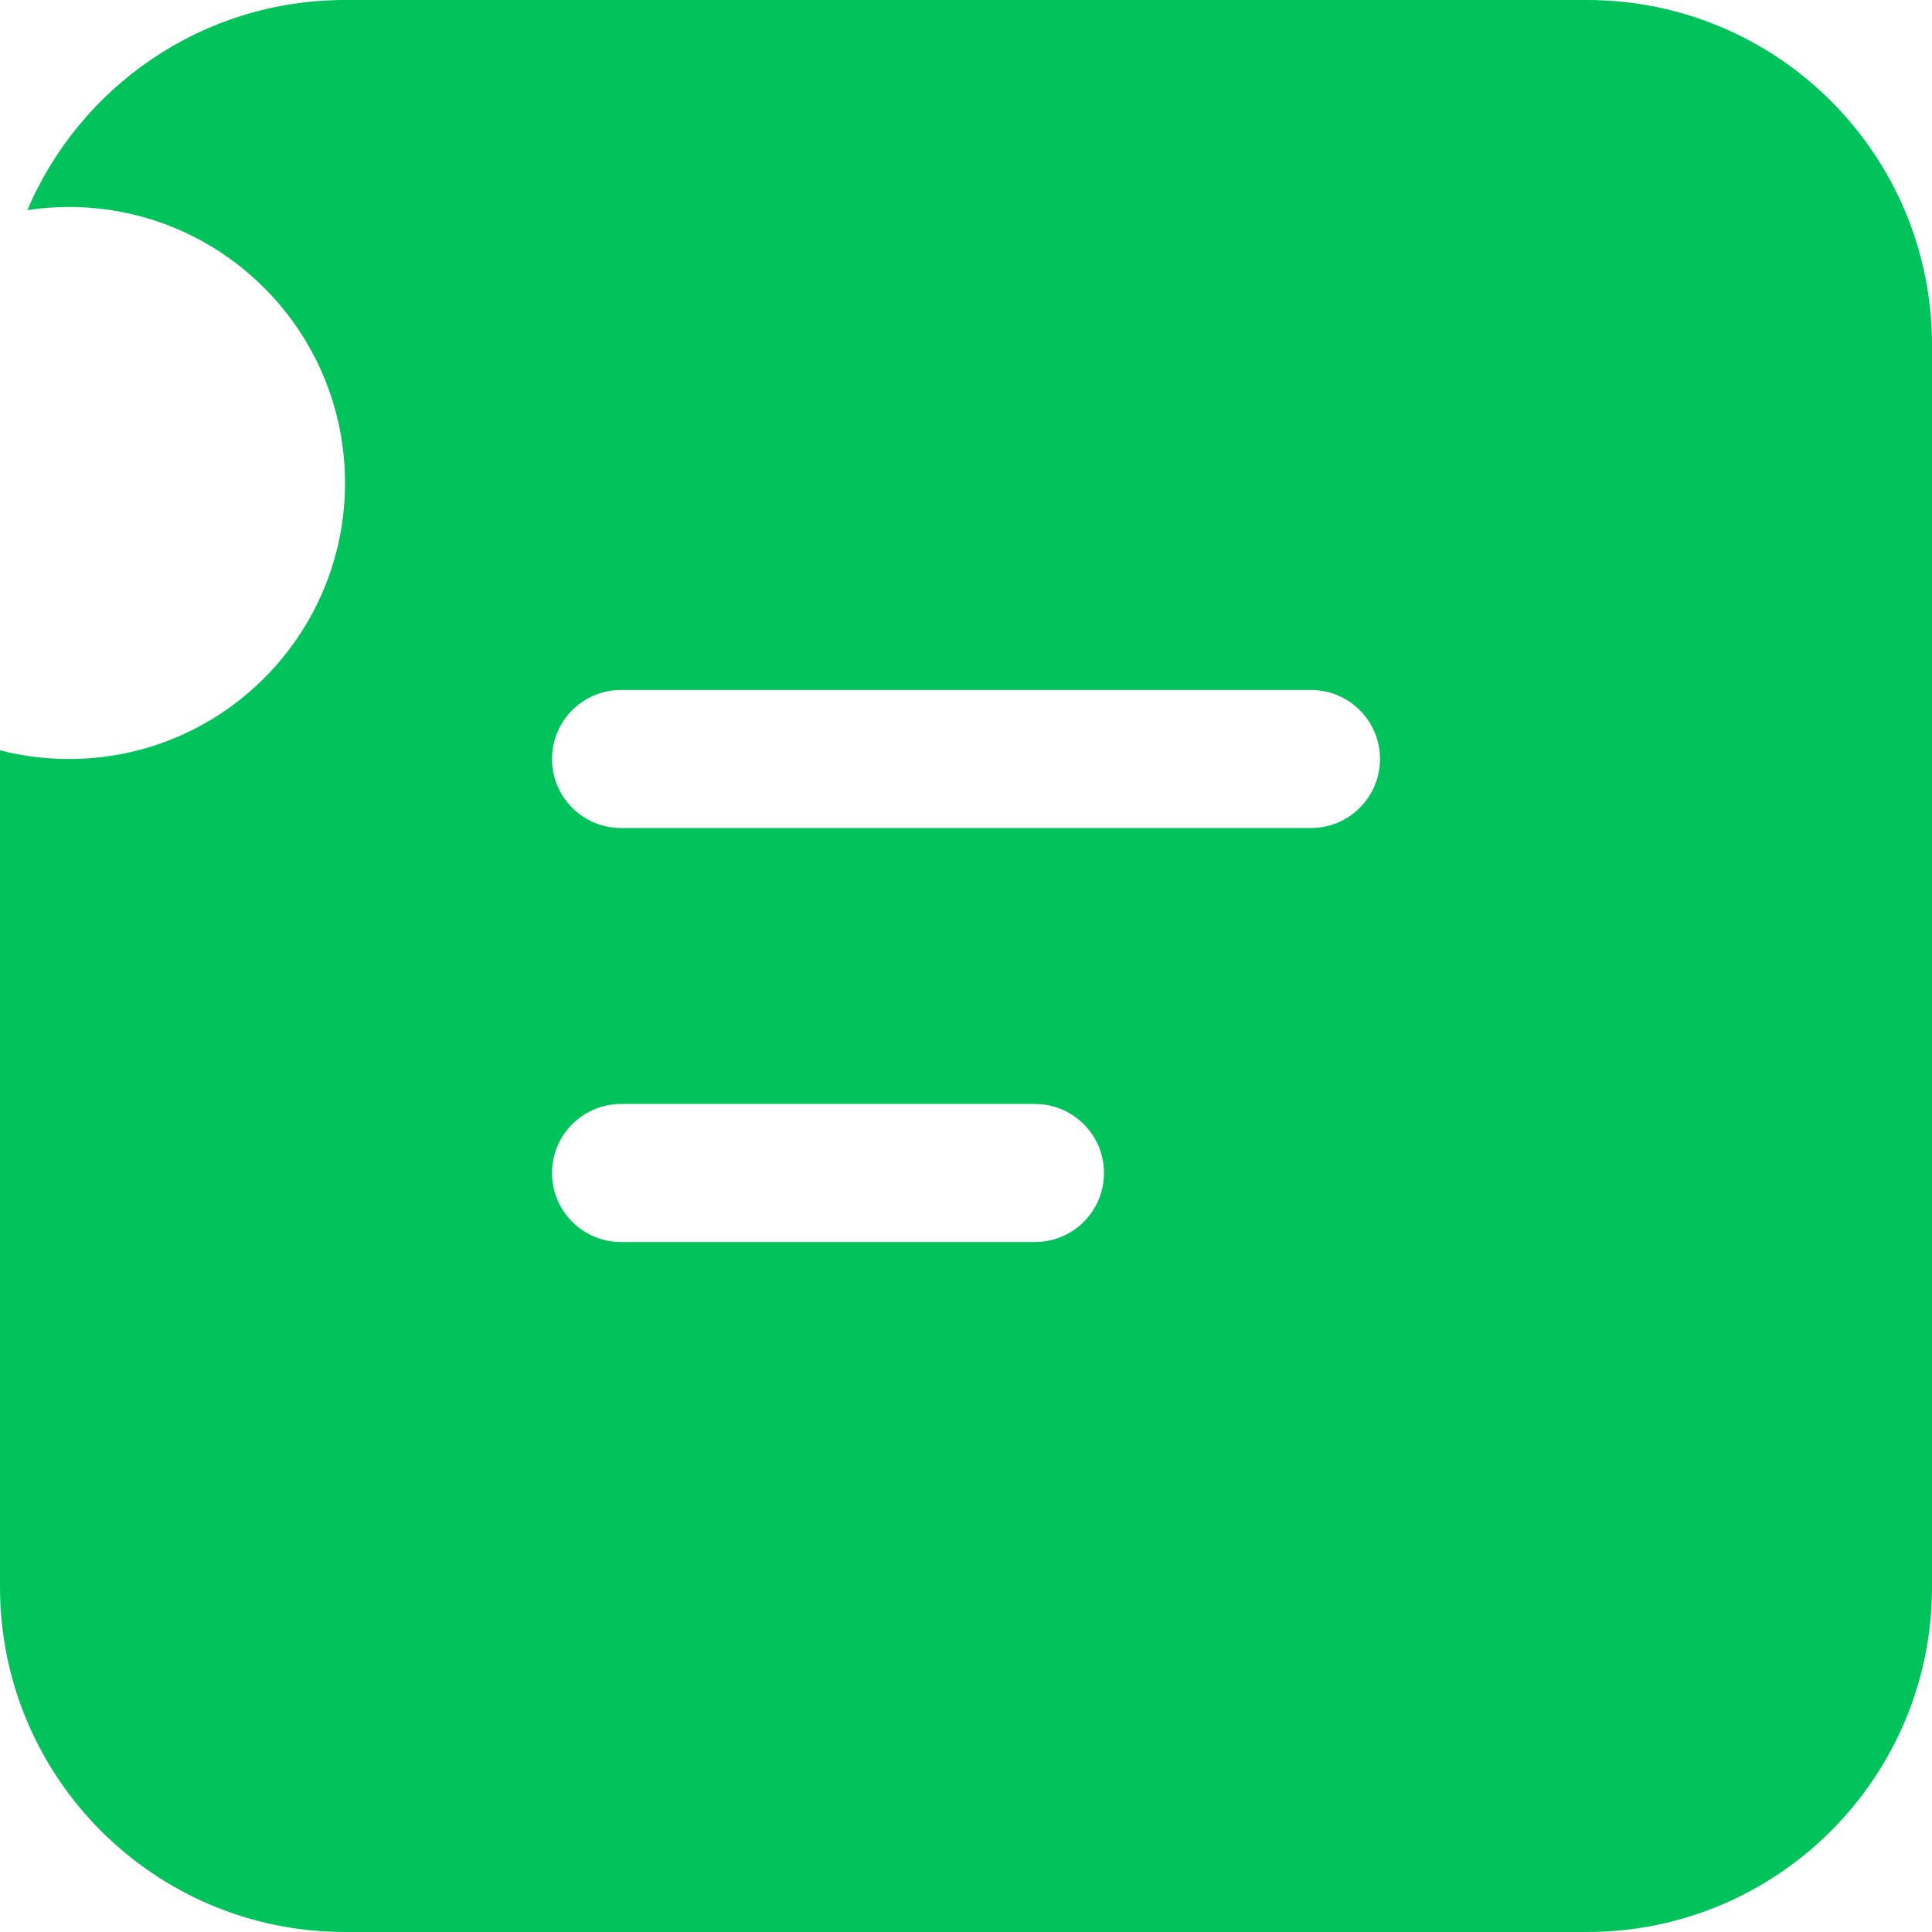
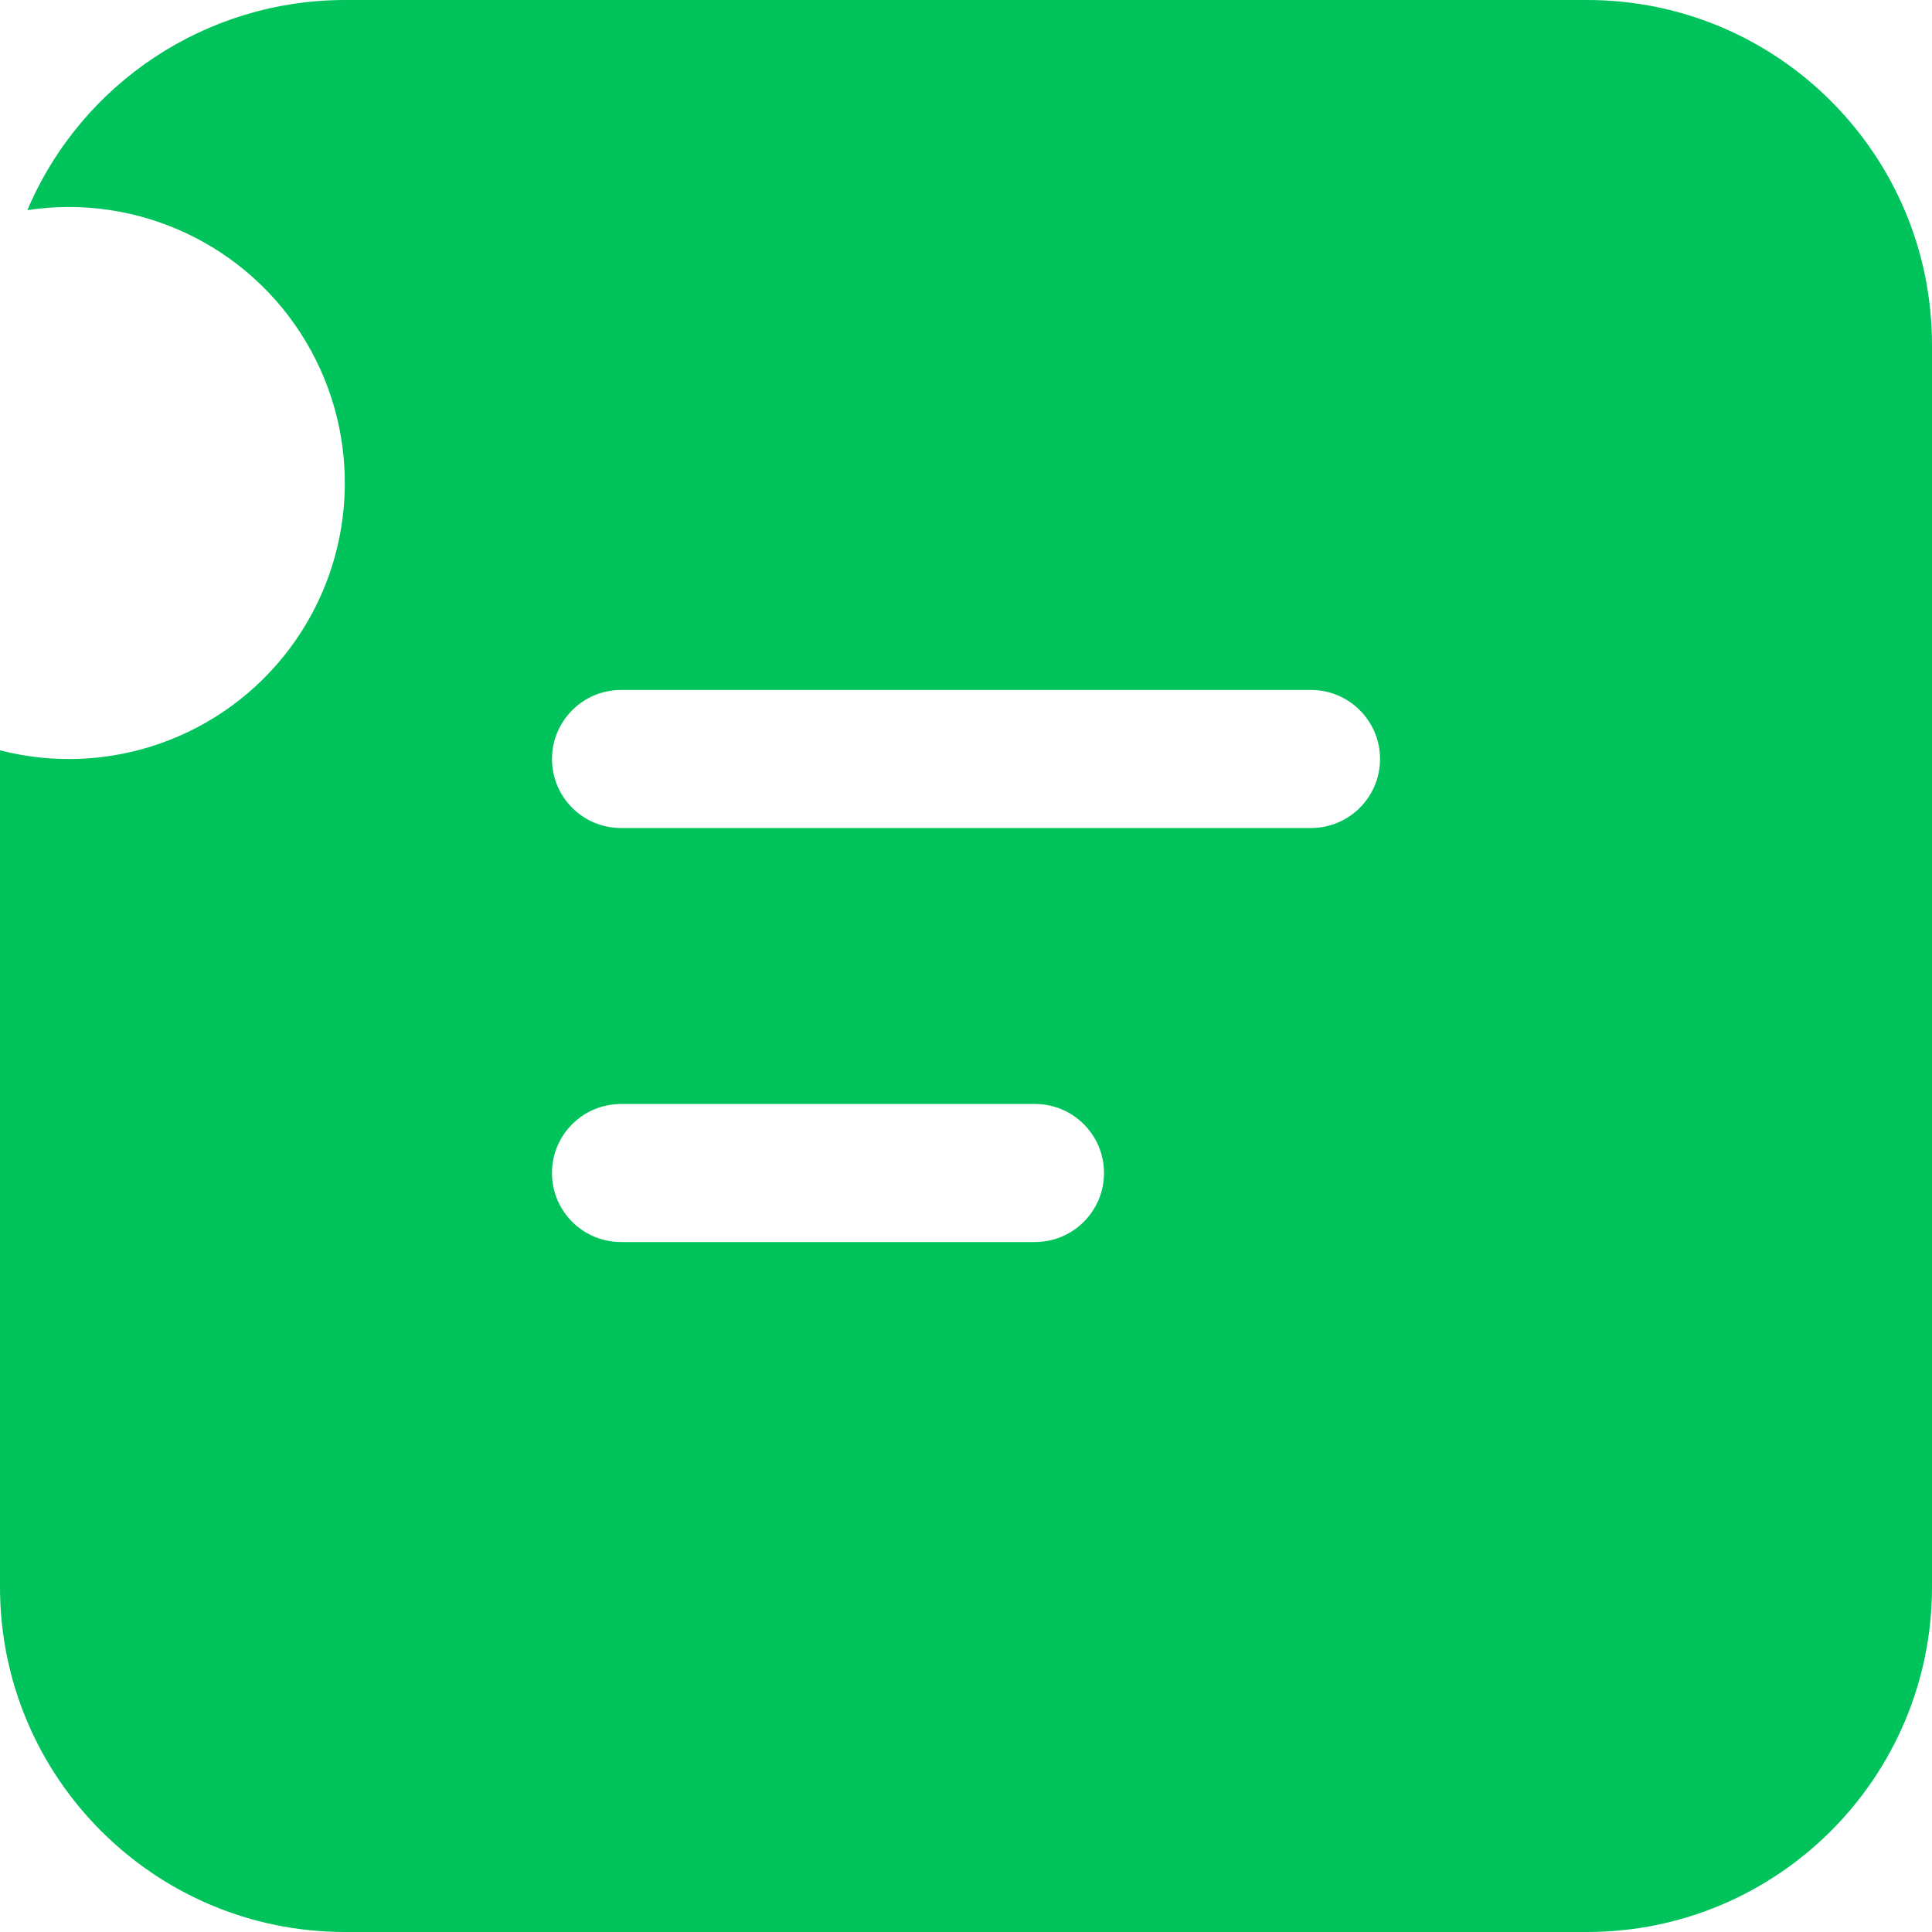
- <svg xmlns="http://www.w3.org/2000/svg" width="38" height="38" viewBox="0 0 38 38" fill="none">
-   <path d="M6.786 0C3.979 0 1.571 1.703 0.538 4.133C0.805 4.092 1.079 4.071 1.357 4.071C4.355 4.071 6.786 6.502 6.786 9.5C6.786 12.498 4.355 14.929 1.357 14.929C0.889 14.929 0.434 14.869 0 14.758V31.214C0 34.962 3.038 38 6.786 38H31.214C34.962 38 38 34.962 38 31.214V6.786C38 3.038 34.962 0 31.214 0H6.786ZM10.857 14.929C10.857 14.179 11.465 13.571 12.214 13.571H25.786C26.535 13.571 27.143 14.179 27.143 14.929C27.143 15.678 26.535 16.286 25.786 16.286H12.214C11.465 16.286 10.857 15.678 10.857 14.929ZM12.214 21.714H20.357C21.107 21.714 21.714 22.322 21.714 23.071C21.714 23.821 21.107 24.429 20.357 24.429H12.214C11.465 24.429 10.857 23.821 10.857 23.071C10.857 22.322 11.465 21.714 12.214 21.714Z" fill="#00C35B" />
+ <svg xmlns="http://www.w3.org/2000/svg" width="38" height="38" fill="none">
+   <path d="M6.786 0A6.788 6.788 0 00.538 4.133 5.429 5.429 0 110 14.758v16.456A6.786 6.786 0 006.786 38h24.428A6.786 6.786 0 0038 31.214V6.786A6.786 6.786 0 0031.214 0H6.786zm4.071 14.929c0-.75.608-1.358 1.357-1.358h13.572a1.357 1.357 0 010 2.715H12.214c-.75 0-1.357-.608-1.357-1.357zm1.357 6.785h8.143a1.357 1.357 0 010 2.715h-8.143a1.357 1.357 0 010-2.715z" fill="#00C35B" />
</svg>
